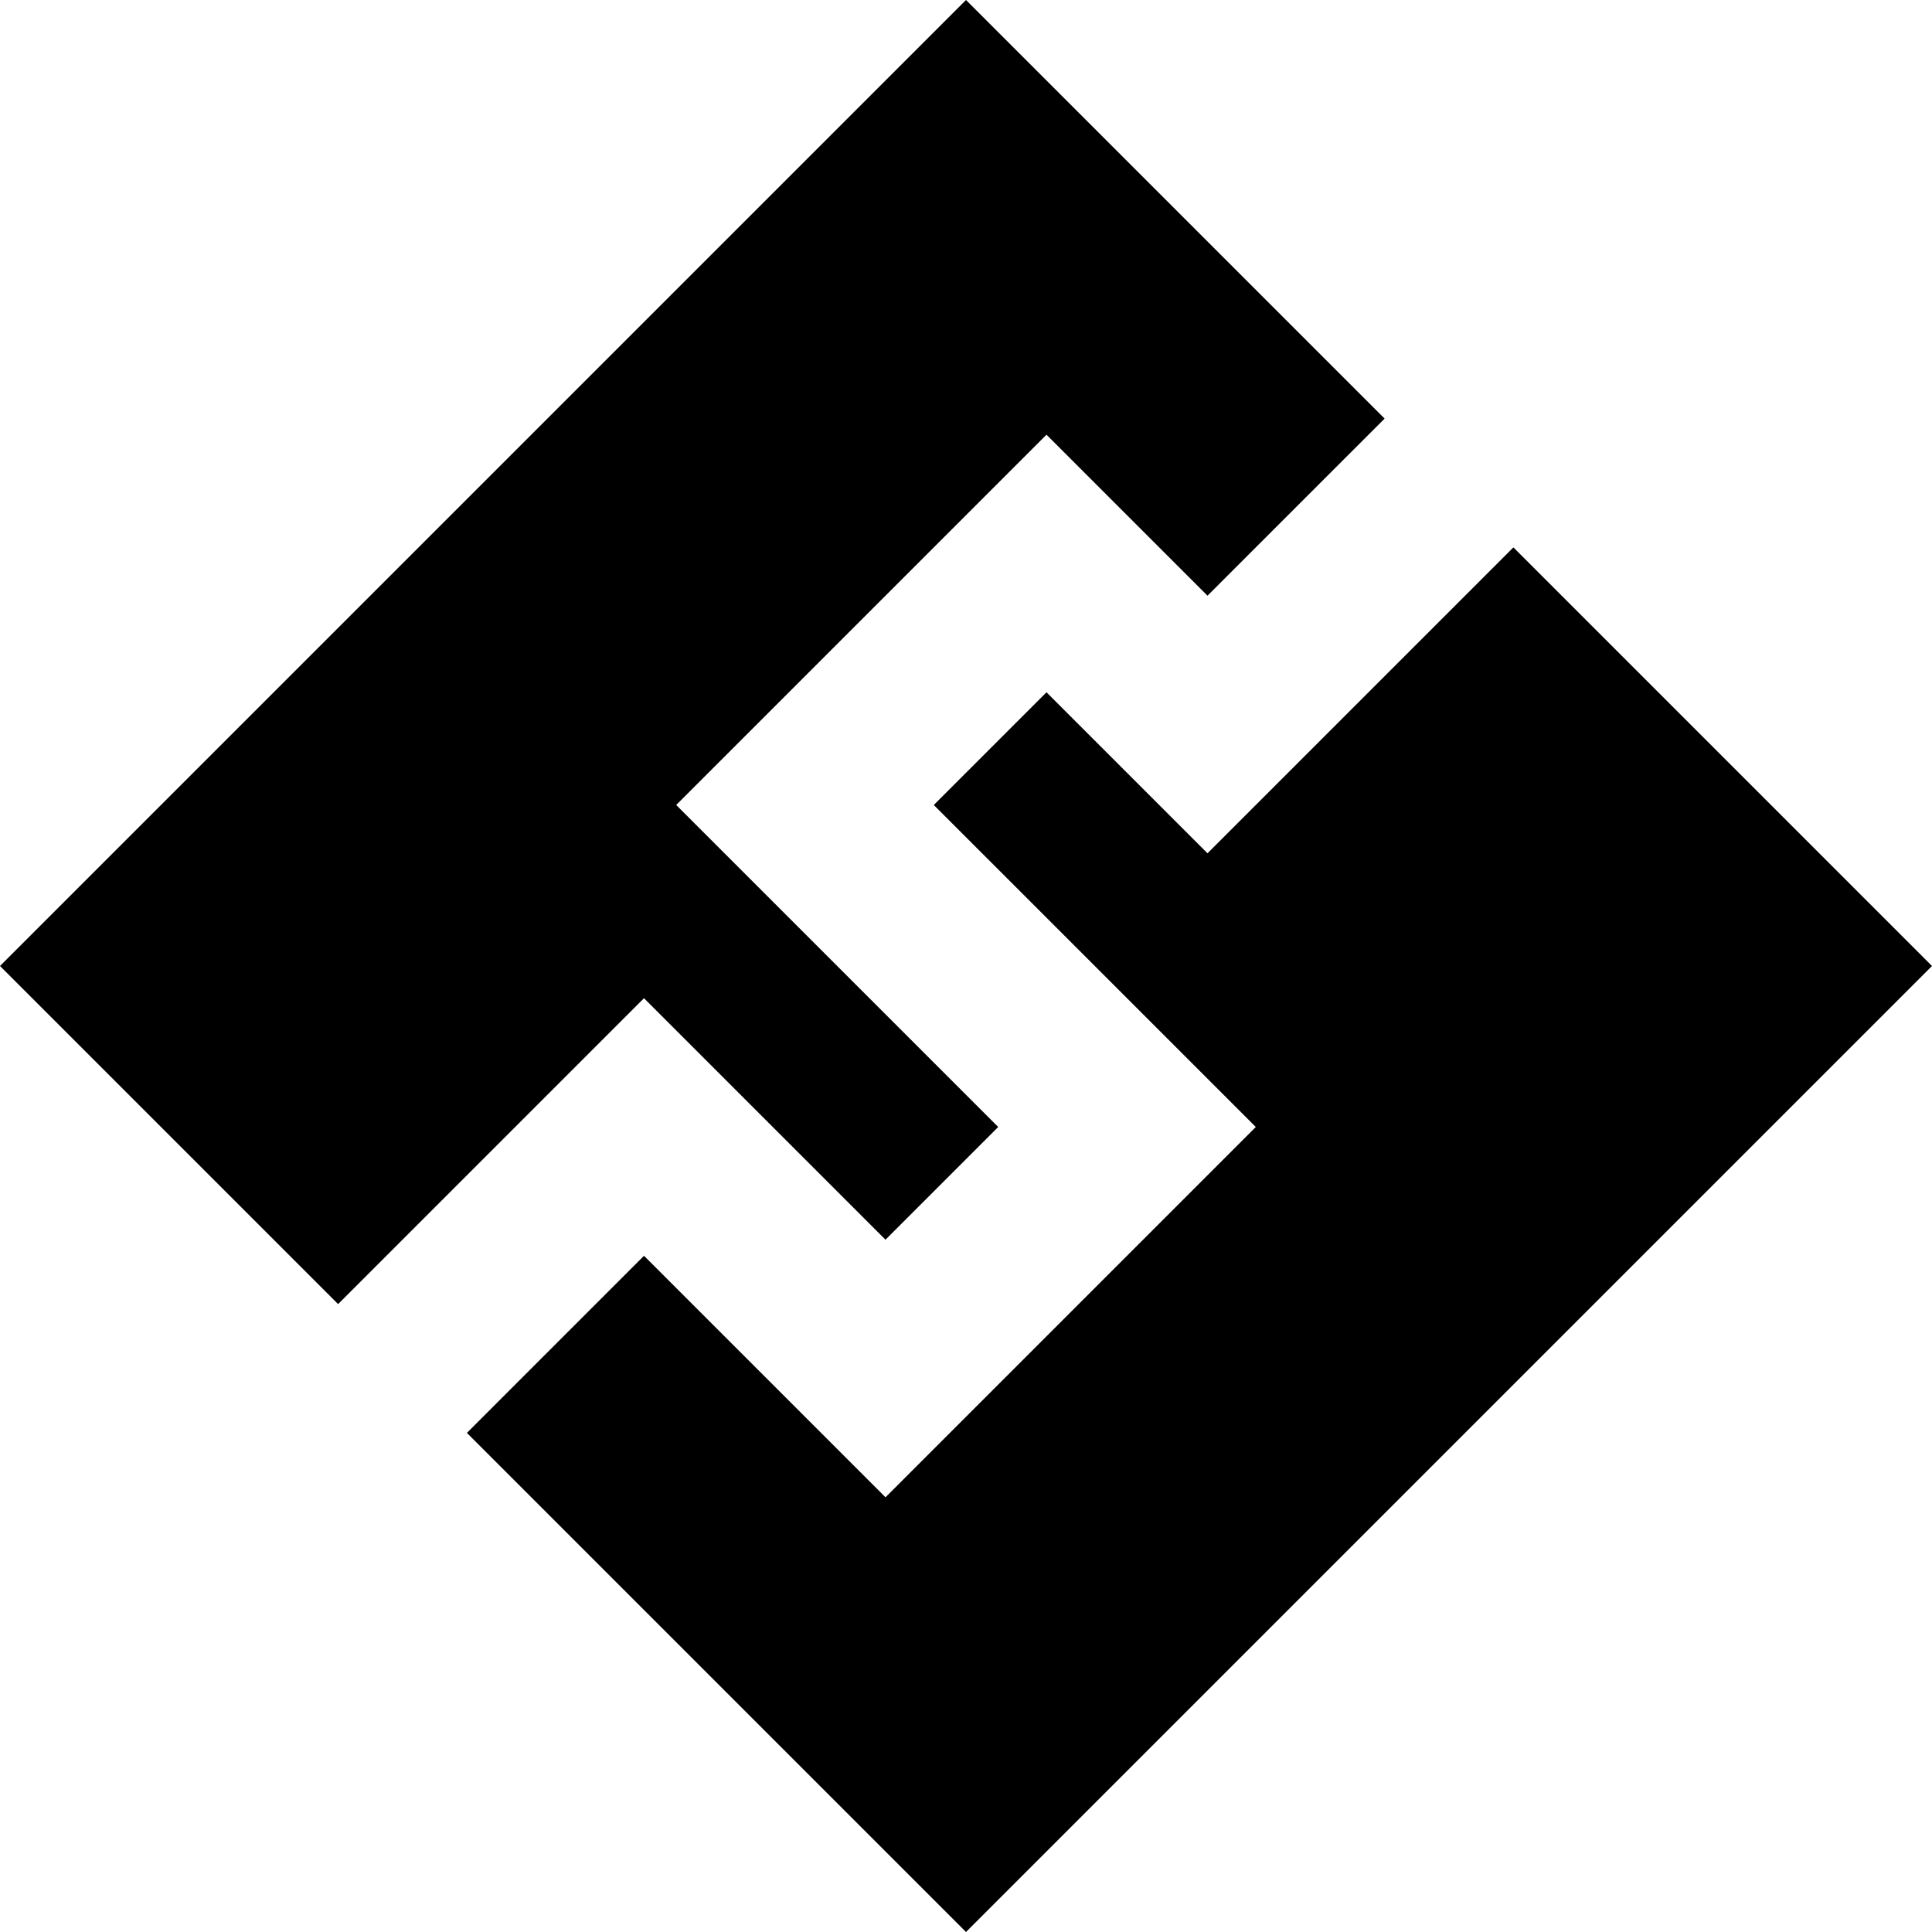
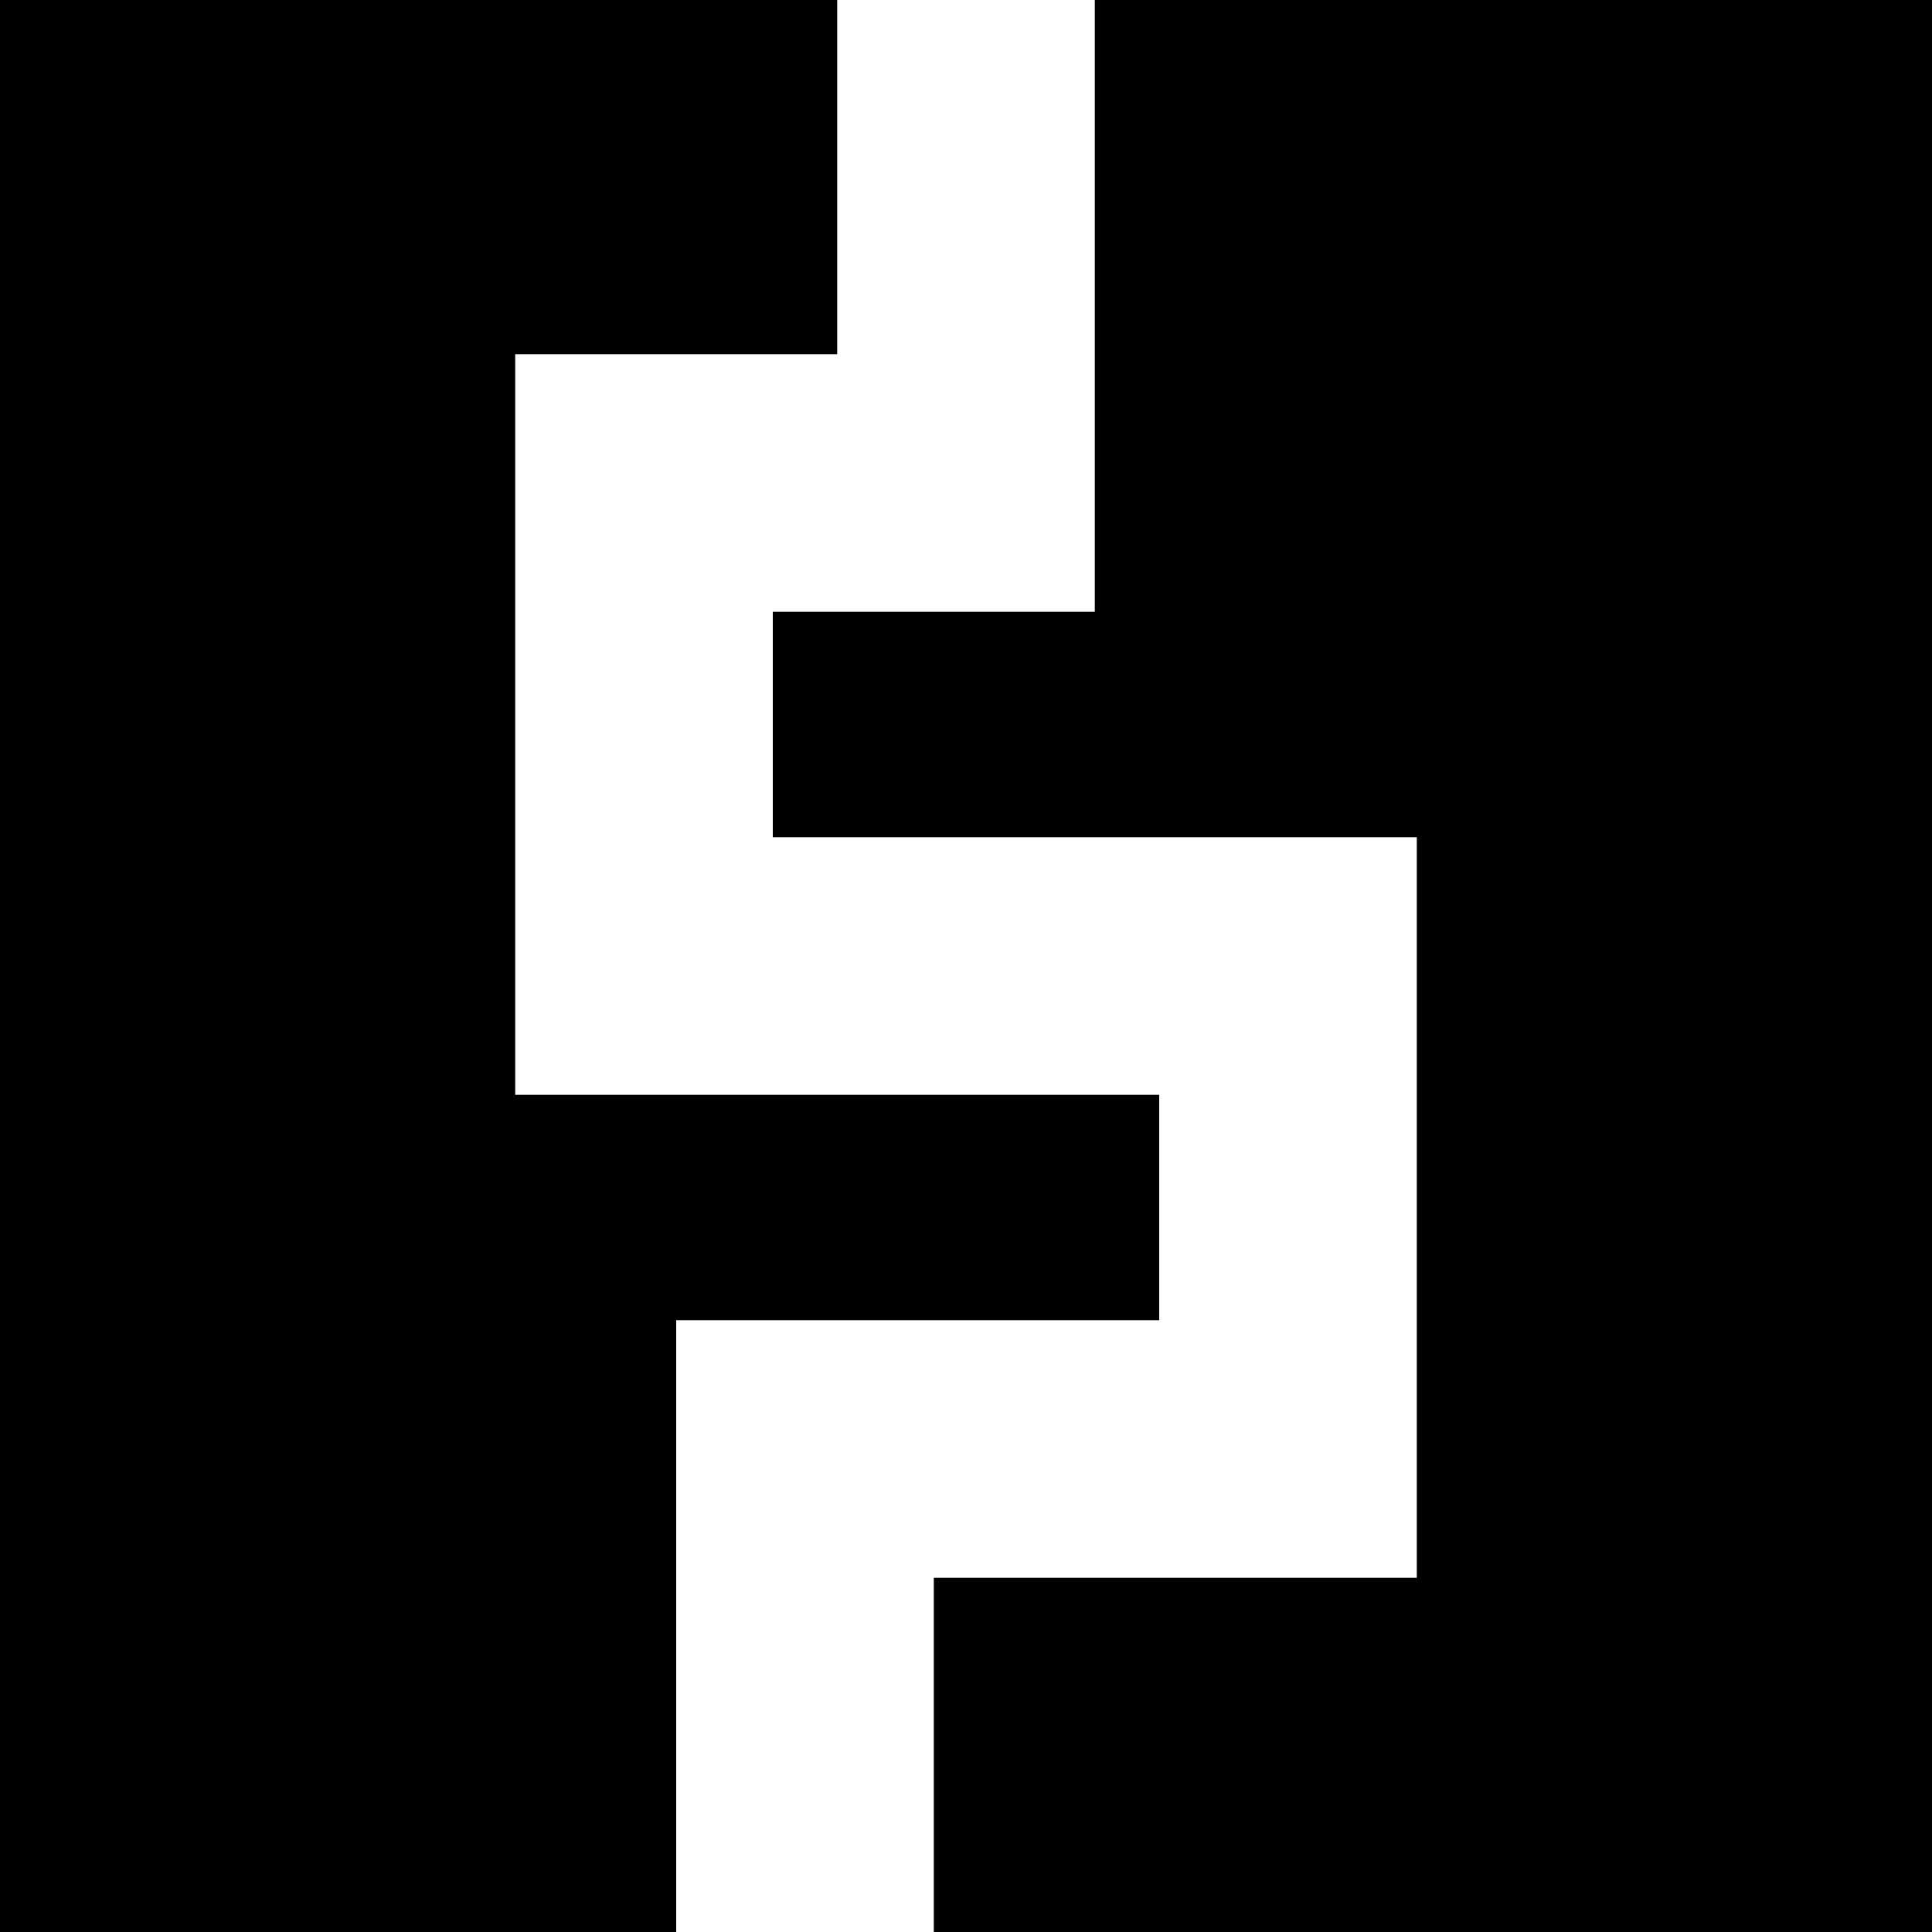
<svg xmlns="http://www.w3.org/2000/svg" viewBox="0 0 12 12" width="512" height="512" role="img" aria-label="Daily District">
-   <path fill="currentColor" fill-rule="evenodd" d="M6.000 0.000 L12.000 6.000 L6.000 12.000 L0.000 6.000ZM8.600 2.600 L7.500 3.700 L6.500 2.700 L4.200 5.000 L6.200 7.000 L5.500 7.700 L4.000 6.200 L2.100 8.100 L2.900 8.900 L4.000 7.800 L5.500 9.300 L7.800 7.000 L5.800 5.000 L6.500 4.300 L7.500 5.300 L9.400 3.400Z" />
+   <path fill="currentColor" fill-rule="evenodd" d="M0.000 0.000H12.000V12.000H0.000ZM5.200 0.000L5.200 2.200L3.200 2.200L3.200 6.800L7.200 6.800L7.200 8.200L4.200 8.200L4.200 12.000L5.800 12.000L5.800 9.800L8.800 9.800L8.800 5.200L4.800 5.200L4.800 3.800L6.800 3.800L6.800 0.000Z" />
</svg>
